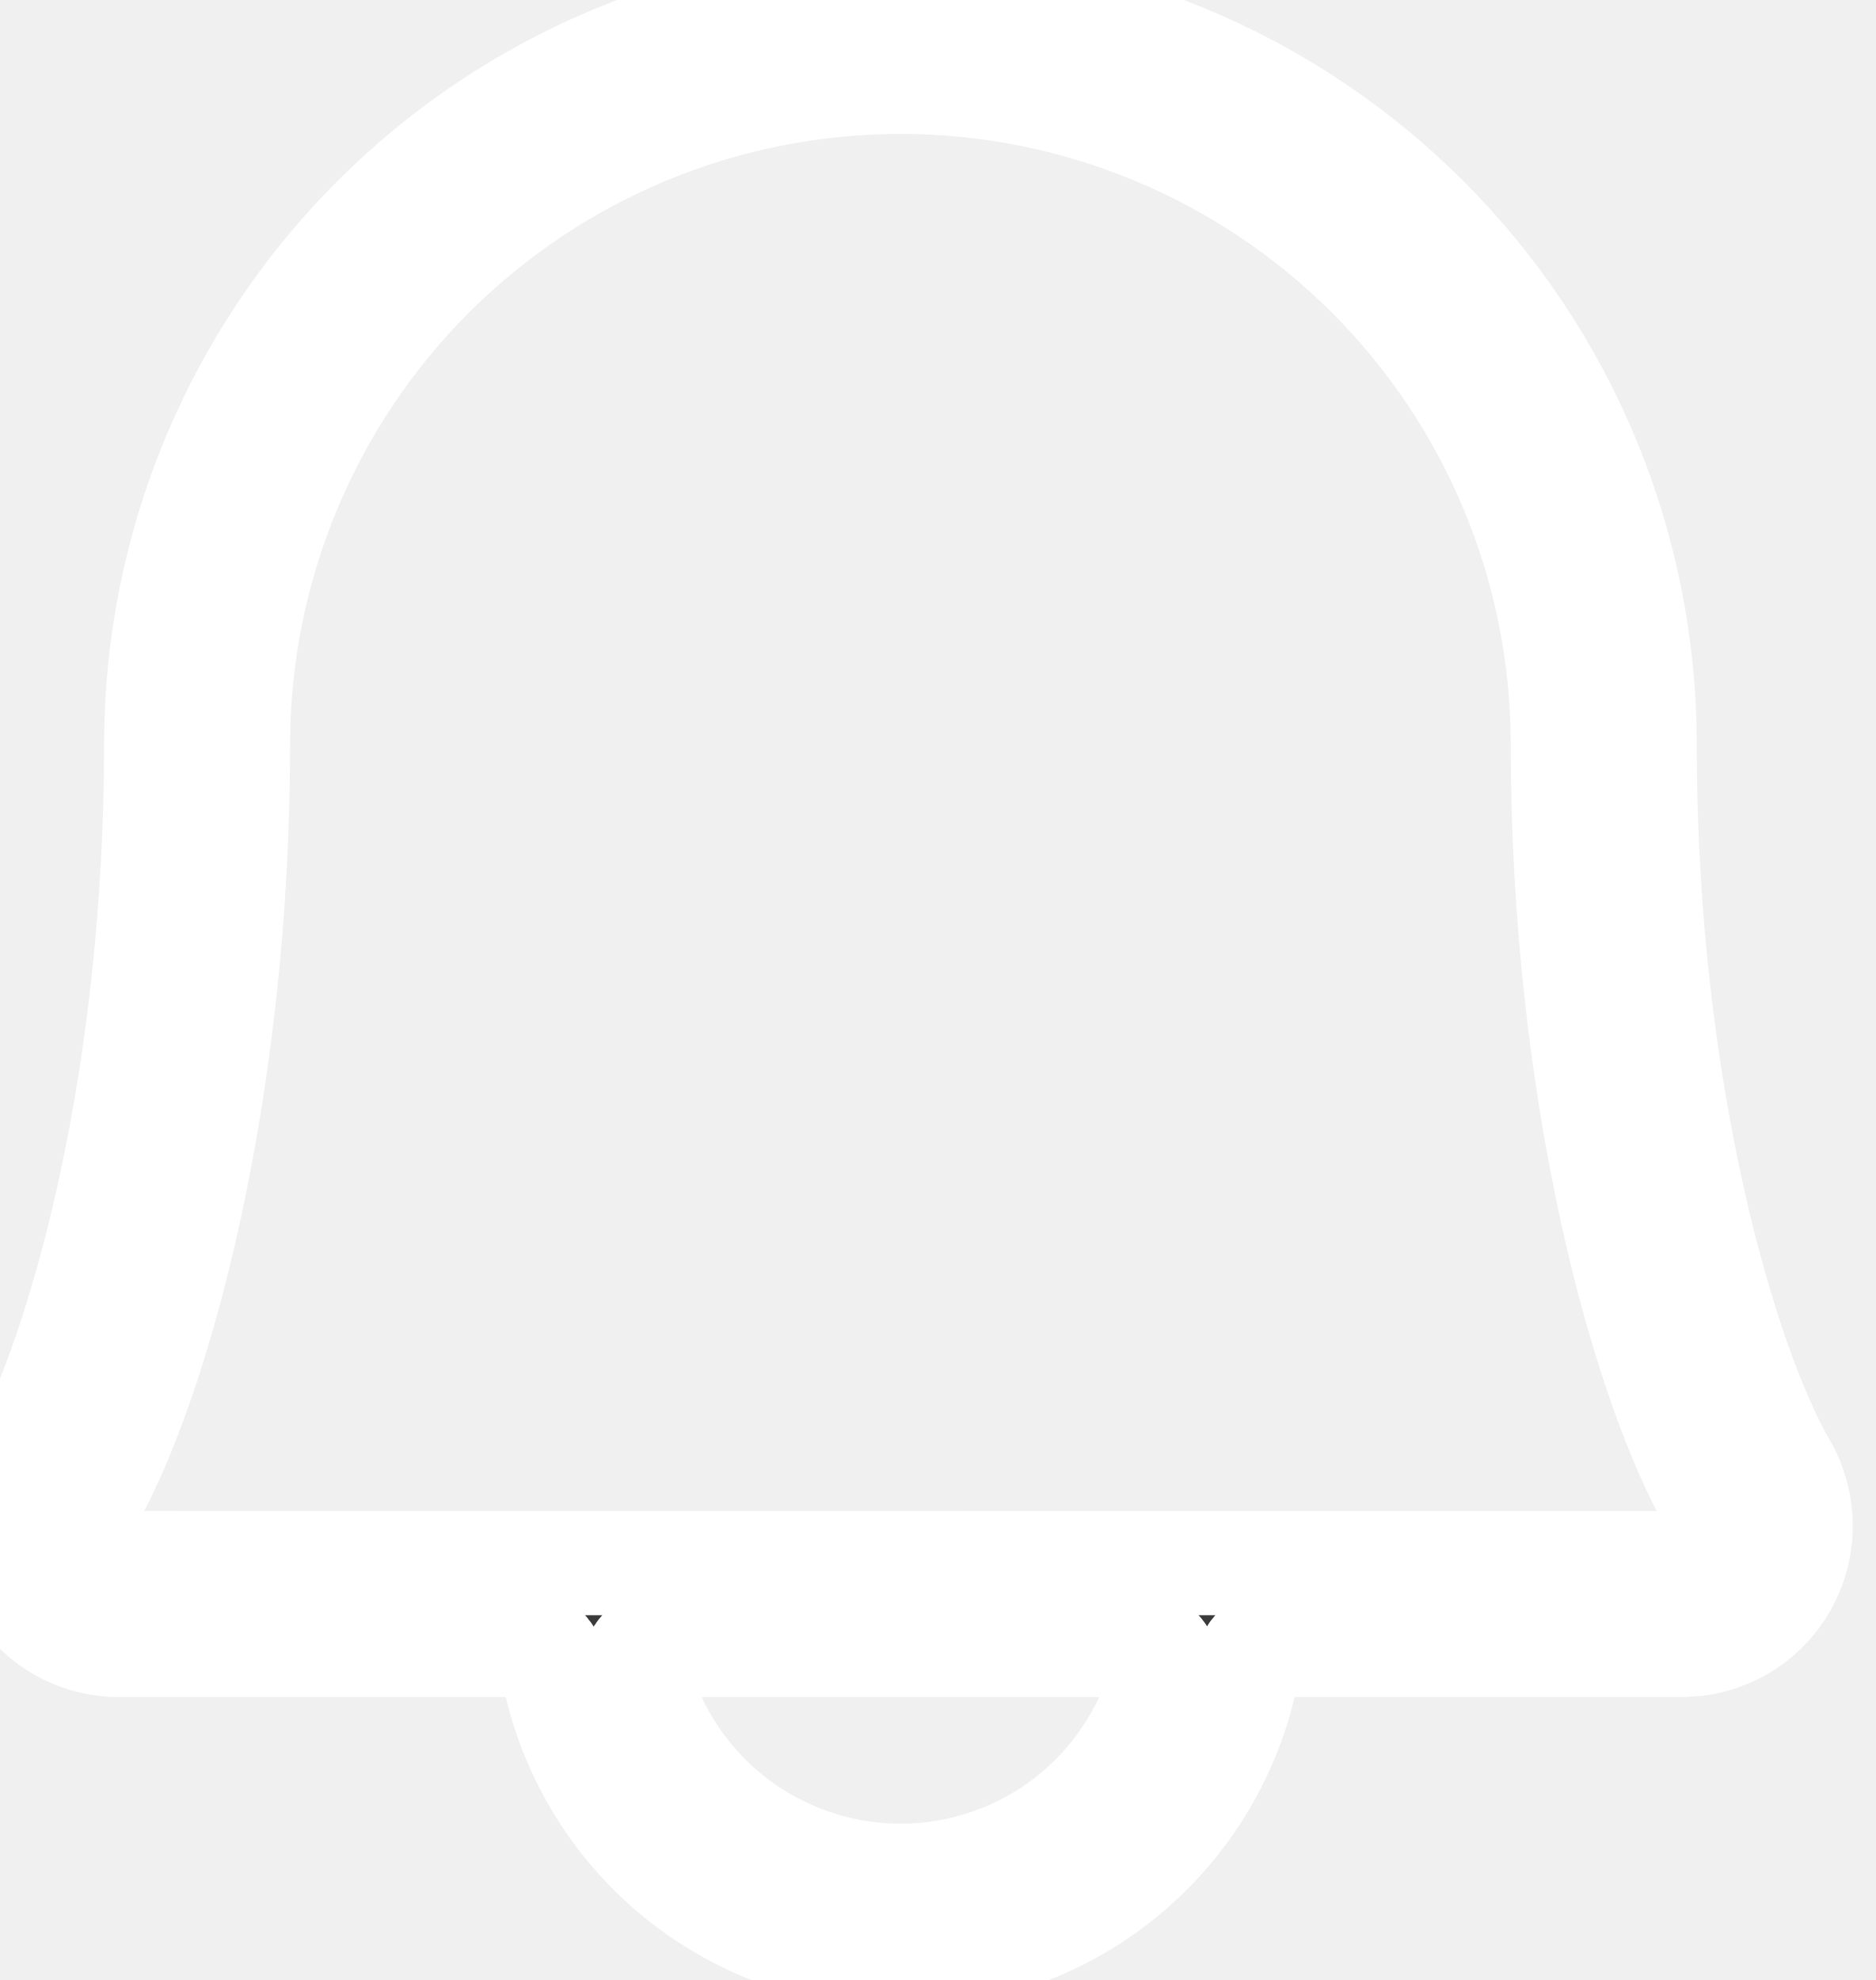
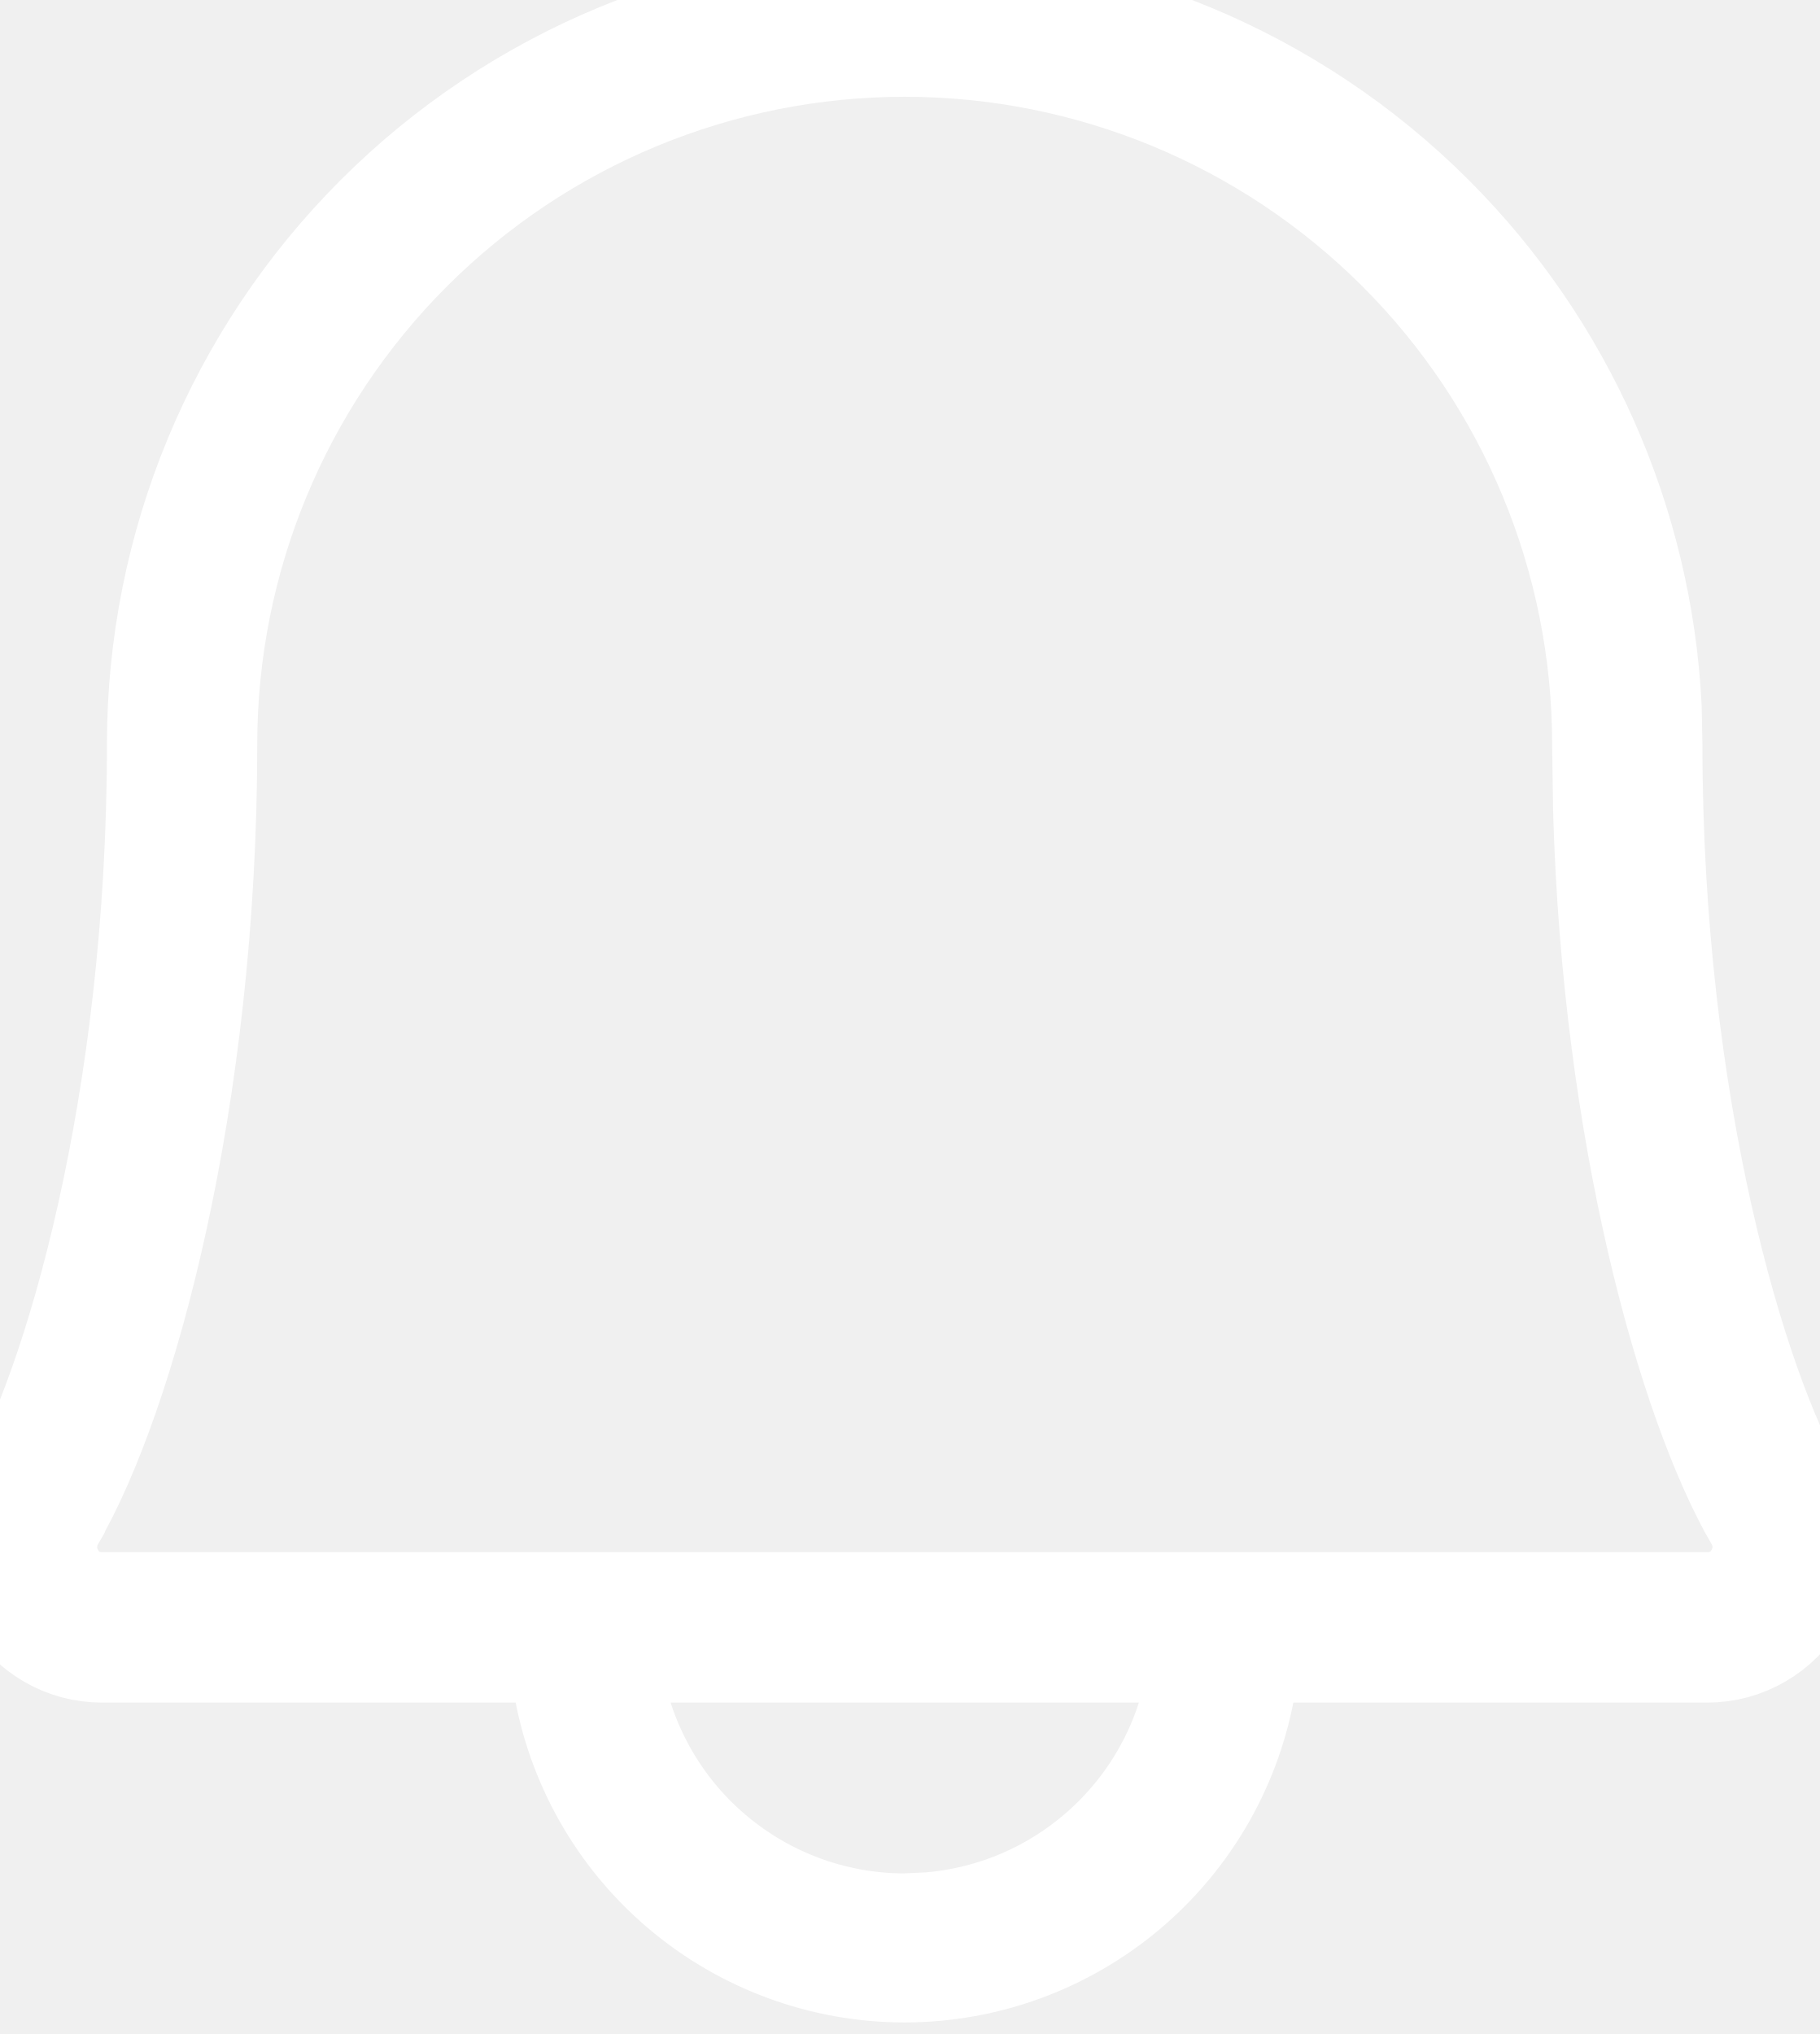
- <svg xmlns="http://www.w3.org/2000/svg" width="18" height="19" viewBox="0 0 18 19" fill="none">
-   <path d="M8.642 0C10.536 0 12.353 0.752 13.692 2.092C15.032 3.431 15.784 5.248 15.784 7.143C15.784 10.511 16.576 13.119 17.126 14.066C17.227 14.239 17.28 14.437 17.281 14.638C17.282 14.838 17.23 15.036 17.131 15.21C17.031 15.384 16.887 15.53 16.713 15.631C16.583 15.706 16.439 15.755 16.291 15.775L16.142 15.785H12.155C12.093 15.785 12.037 15.819 12.008 15.871L11.987 15.928C11.857 16.722 11.449 17.444 10.836 17.965C10.223 18.486 9.444 18.771 8.64 18.771C7.835 18.771 7.057 18.486 6.443 17.965C5.83 17.444 5.422 16.722 5.292 15.928C5.282 15.866 5.239 15.817 5.184 15.796L5.124 15.785H1.142C0.941 15.785 0.743 15.732 0.569 15.631C0.396 15.53 0.251 15.385 0.151 15.211C0.051 15.037 -0.001 14.839 0 14.638C0.001 14.437 0.055 14.24 0.156 14.066L0.262 13.869C0.802 12.79 1.499 10.302 1.499 7.143C1.499 5.248 2.251 3.431 3.591 2.092C4.93 0.752 6.747 3.53838e-05 8.642 0ZM6.271 15.785C6.219 15.785 6.17 15.809 6.138 15.85C6.105 15.89 6.094 15.944 6.105 15.994C6.241 16.565 6.565 17.073 7.025 17.438C7.486 17.801 8.055 18 8.642 18C9.228 18 9.799 17.802 10.259 17.438C10.719 17.073 11.042 16.565 11.178 15.994C11.19 15.944 11.179 15.89 11.146 15.85C11.114 15.809 11.065 15.785 11.013 15.785H6.271ZM8.642 0.785C6.956 0.785 5.339 1.455 4.146 2.647C2.954 3.84 2.284 5.457 2.284 7.143C2.284 10.471 1.524 13.279 0.835 14.463C0.804 14.517 0.787 14.58 0.787 14.643C0.787 14.705 0.804 14.767 0.835 14.821L0.836 14.82C0.866 14.875 0.909 14.921 0.963 14.952C1.017 14.984 1.079 14.999 1.142 14.999L16.143 15C16.205 15.001 16.267 14.984 16.321 14.952C16.375 14.921 16.418 14.875 16.448 14.82L16.449 14.821V14.818L16.452 14.816L16.451 14.815C16.481 14.762 16.497 14.703 16.497 14.643C16.497 14.611 16.493 14.58 16.485 14.55L16.449 14.464C15.76 13.275 14.999 10.47 14.999 7.143C14.999 5.456 14.329 3.84 13.137 2.647C11.944 1.455 10.328 0.785 8.642 0.785Z" fill="#3A3A3A" />
-   <path d="M8.642 0C10.536 0 12.353 0.752 13.692 2.092C15.032 3.431 15.784 5.248 15.784 7.143C15.784 10.511 16.576 13.119 17.126 14.066C17.227 14.239 17.28 14.437 17.281 14.638C17.282 14.838 17.23 15.036 17.131 15.21C17.031 15.384 16.887 15.53 16.713 15.631C16.583 15.706 16.439 15.755 16.291 15.775L16.142 15.785H12.155C12.093 15.785 12.037 15.819 12.008 15.871L11.987 15.928C11.857 16.722 11.449 17.444 10.836 17.965C10.223 18.486 9.444 18.771 8.64 18.771C7.835 18.771 7.057 18.486 6.443 17.965C5.83 17.444 5.422 16.722 5.292 15.928C5.282 15.866 5.239 15.817 5.184 15.796L5.124 15.785H1.142C0.941 15.785 0.743 15.732 0.569 15.631C0.396 15.53 0.251 15.385 0.151 15.211C0.051 15.037 -0.001 14.839 0 14.638C0.001 14.437 0.055 14.24 0.156 14.066L0.262 13.869C0.802 12.79 1.499 10.302 1.499 7.143C1.499 5.248 2.251 3.431 3.591 2.092C4.93 0.752 6.747 3.53838e-05 8.642 0ZM6.271 15.785C6.219 15.785 6.17 15.809 6.138 15.85C6.105 15.89 6.094 15.944 6.105 15.994C6.241 16.565 6.565 17.073 7.025 17.438C7.486 17.801 8.055 18 8.642 18C9.228 18 9.799 17.802 10.259 17.438C10.719 17.073 11.042 16.565 11.178 15.994C11.19 15.944 11.179 15.89 11.146 15.85C11.114 15.809 11.065 15.785 11.013 15.785H6.271ZM8.642 0.785C6.956 0.785 5.339 1.455 4.146 2.647C2.954 3.84 2.284 5.457 2.284 7.143C2.284 10.471 1.524 13.279 0.835 14.463C0.804 14.517 0.787 14.58 0.787 14.643C0.787 14.705 0.804 14.767 0.835 14.821L0.836 14.82C0.866 14.875 0.909 14.921 0.963 14.952C1.017 14.984 1.079 14.999 1.142 14.999L16.143 15C16.205 15.001 16.267 14.984 16.321 14.952C16.375 14.921 16.418 14.875 16.448 14.82L16.449 14.821V14.818L16.452 14.816L16.451 14.815C16.481 14.762 16.497 14.703 16.497 14.643C16.497 14.611 16.493 14.58 16.485 14.55L16.449 14.464C15.76 13.275 14.999 10.47 14.999 7.143C14.999 5.456 14.329 3.84 13.137 2.647C11.944 1.455 10.328 0.785 8.642 0.785Z" stroke="white" />
+ <svg xmlns="http://www.w3.org/2000/svg" width="17" height="19" viewBox="0 0 17 19" fill="none">
+   <path d="M8.451 0C10.295 0 12.063 0.732 13.367 2.036C14.59 3.259 15.31 4.889 15.396 6.607L15.403 6.952C15.403 10.342 16.199 12.985 16.771 13.971C16.855 14.114 16.901 14.28 16.901 14.448C16.902 14.616 16.859 14.78 16.775 14.926C16.692 15.071 16.572 15.191 16.427 15.275C16.282 15.36 16.118 15.404 15.95 15.404H11.965C11.789 15.404 11.638 15.532 11.609 15.706C11.487 16.456 11.101 17.137 10.523 17.629C9.944 18.121 9.209 18.392 8.449 18.392C7.69 18.392 6.955 18.121 6.376 17.629C5.797 17.137 5.412 16.456 5.289 15.706C5.26 15.532 5.11 15.404 4.934 15.404H0.951C0.784 15.404 0.619 15.36 0.475 15.276C0.33 15.192 0.209 15.071 0.126 14.926C0.043 14.78 -0.001 14.616 0 14.448C0.001 14.281 0.045 14.116 0.13 13.972C0.702 12.986 1.499 10.343 1.499 6.952C1.499 5.108 2.231 3.34 3.535 2.036C4.839 0.732 6.607 3.1109e-05 8.451 0ZM6.08 15.404C5.97 15.404 5.866 15.455 5.798 15.541C5.73 15.627 5.705 15.741 5.73 15.848C5.876 16.46 6.223 17.006 6.717 17.396C7.211 17.787 7.822 18 8.451 18L8.687 17.989C9.232 17.943 9.754 17.738 10.185 17.396C10.679 17.006 11.028 16.46 11.173 15.848C11.198 15.741 11.173 15.627 11.104 15.541C11.036 15.455 10.932 15.404 10.822 15.404H6.08ZM8.451 0.404C6.715 0.404 5.049 1.094 3.821 2.322C2.593 3.55 1.903 5.216 1.903 6.952C1.903 10.261 1.147 13.032 0.48 14.177V14.179C0.444 14.241 0.42 14.31 0.411 14.381L0.407 14.452L0.411 14.523C0.42 14.591 0.443 14.656 0.476 14.716L0.475 14.717C0.521 14.803 0.591 14.876 0.676 14.926C0.759 14.975 0.854 14.999 0.951 14.999H15.952C16.049 14.999 16.144 14.975 16.227 14.926C16.31 14.877 16.376 14.807 16.423 14.725L16.424 14.726L16.428 14.716C16.472 14.635 16.497 14.545 16.497 14.452C16.497 14.356 16.472 14.262 16.424 14.179L16.423 14.178C15.798 13.1 15.093 10.599 15.008 7.565L14.999 6.952C14.999 5.216 14.309 3.55 13.081 2.322C11.853 1.094 10.188 0.404 8.451 0.404Z" fill="#3A3A3A" />
+   <path d="M8.451 0C10.295 0 12.063 0.732 13.367 2.036C14.59 3.259 15.31 4.889 15.396 6.607L15.403 6.952C15.403 10.342 16.199 12.985 16.771 13.971C16.855 14.114 16.901 14.28 16.901 14.448C16.902 14.616 16.859 14.78 16.775 14.926C16.692 15.071 16.572 15.191 16.427 15.275C16.282 15.36 16.118 15.404 15.95 15.404H11.965C11.789 15.404 11.638 15.532 11.609 15.706C11.487 16.456 11.101 17.137 10.523 17.629C9.944 18.121 9.209 18.392 8.449 18.392C7.69 18.392 6.955 18.121 6.376 17.629C5.797 17.137 5.412 16.456 5.289 15.706C5.26 15.532 5.11 15.404 4.934 15.404H0.951C0.784 15.404 0.619 15.36 0.475 15.276C0.33 15.192 0.209 15.071 0.126 14.926C0.043 14.78 -0.001 14.616 0 14.448C0.001 14.281 0.045 14.116 0.13 13.972C0.702 12.986 1.499 10.343 1.499 6.952C1.499 5.108 2.231 3.34 3.535 2.036C4.839 0.732 6.607 3.1109e-05 8.451 0ZM6.08 15.404C5.97 15.404 5.866 15.455 5.798 15.541C5.73 15.627 5.705 15.741 5.73 15.848C5.876 16.46 6.223 17.006 6.717 17.396C7.211 17.787 7.822 18 8.451 18L8.687 17.989C9.232 17.943 9.754 17.738 10.185 17.396C10.679 17.006 11.028 16.46 11.173 15.848C11.198 15.741 11.173 15.627 11.104 15.541C11.036 15.455 10.932 15.404 10.822 15.404H6.08ZM8.451 0.404C6.715 0.404 5.049 1.094 3.821 2.322C2.593 3.55 1.903 5.216 1.903 6.952C1.903 10.261 1.147 13.032 0.48 14.177V14.179C0.444 14.241 0.42 14.31 0.411 14.381L0.407 14.452L0.411 14.523C0.42 14.591 0.443 14.656 0.476 14.716L0.475 14.717C0.521 14.803 0.591 14.876 0.676 14.926C0.759 14.975 0.854 14.999 0.951 14.999H15.952C16.049 14.999 16.144 14.975 16.227 14.926C16.31 14.877 16.376 14.807 16.423 14.725L16.424 14.726L16.428 14.716C16.472 14.635 16.497 14.545 16.497 14.452C16.497 14.356 16.472 14.262 16.424 14.179L16.423 14.178C15.798 13.1 15.093 10.599 15.008 7.565L14.999 6.952C14.999 5.216 14.309 3.55 13.081 2.322C11.853 1.094 10.188 0.404 8.451 0.404Z" stroke="white" />
</svg>
